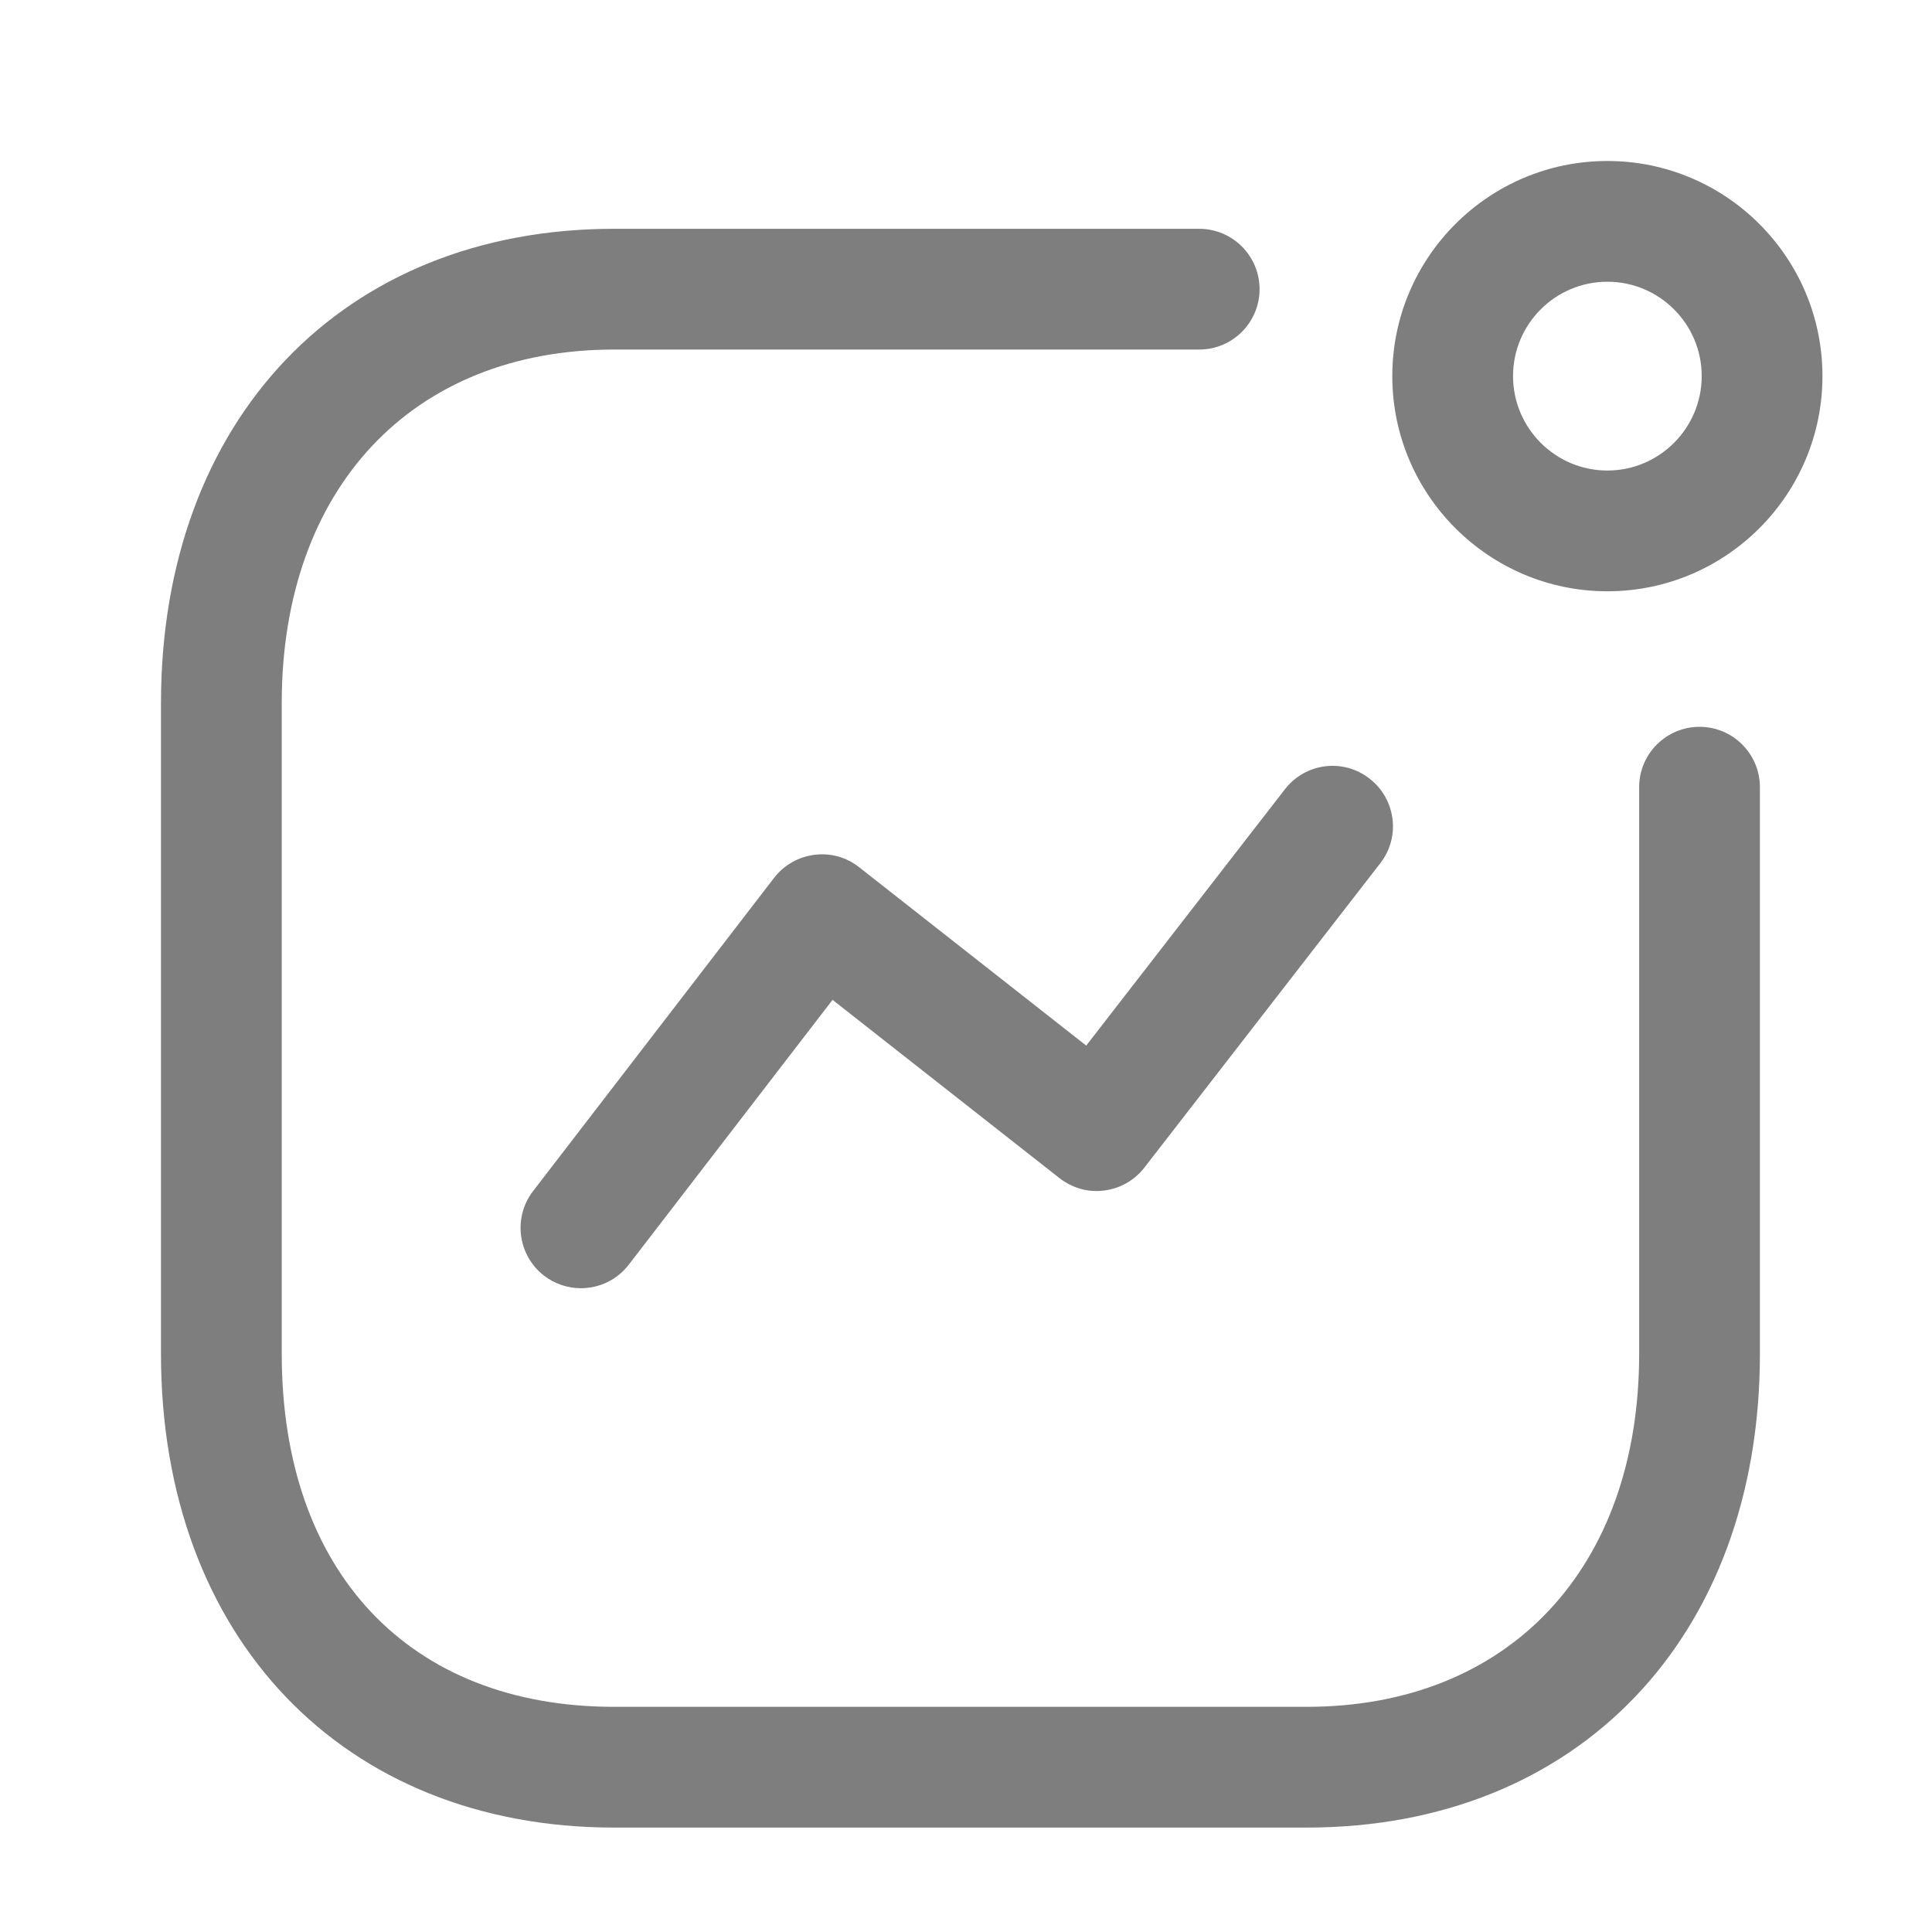
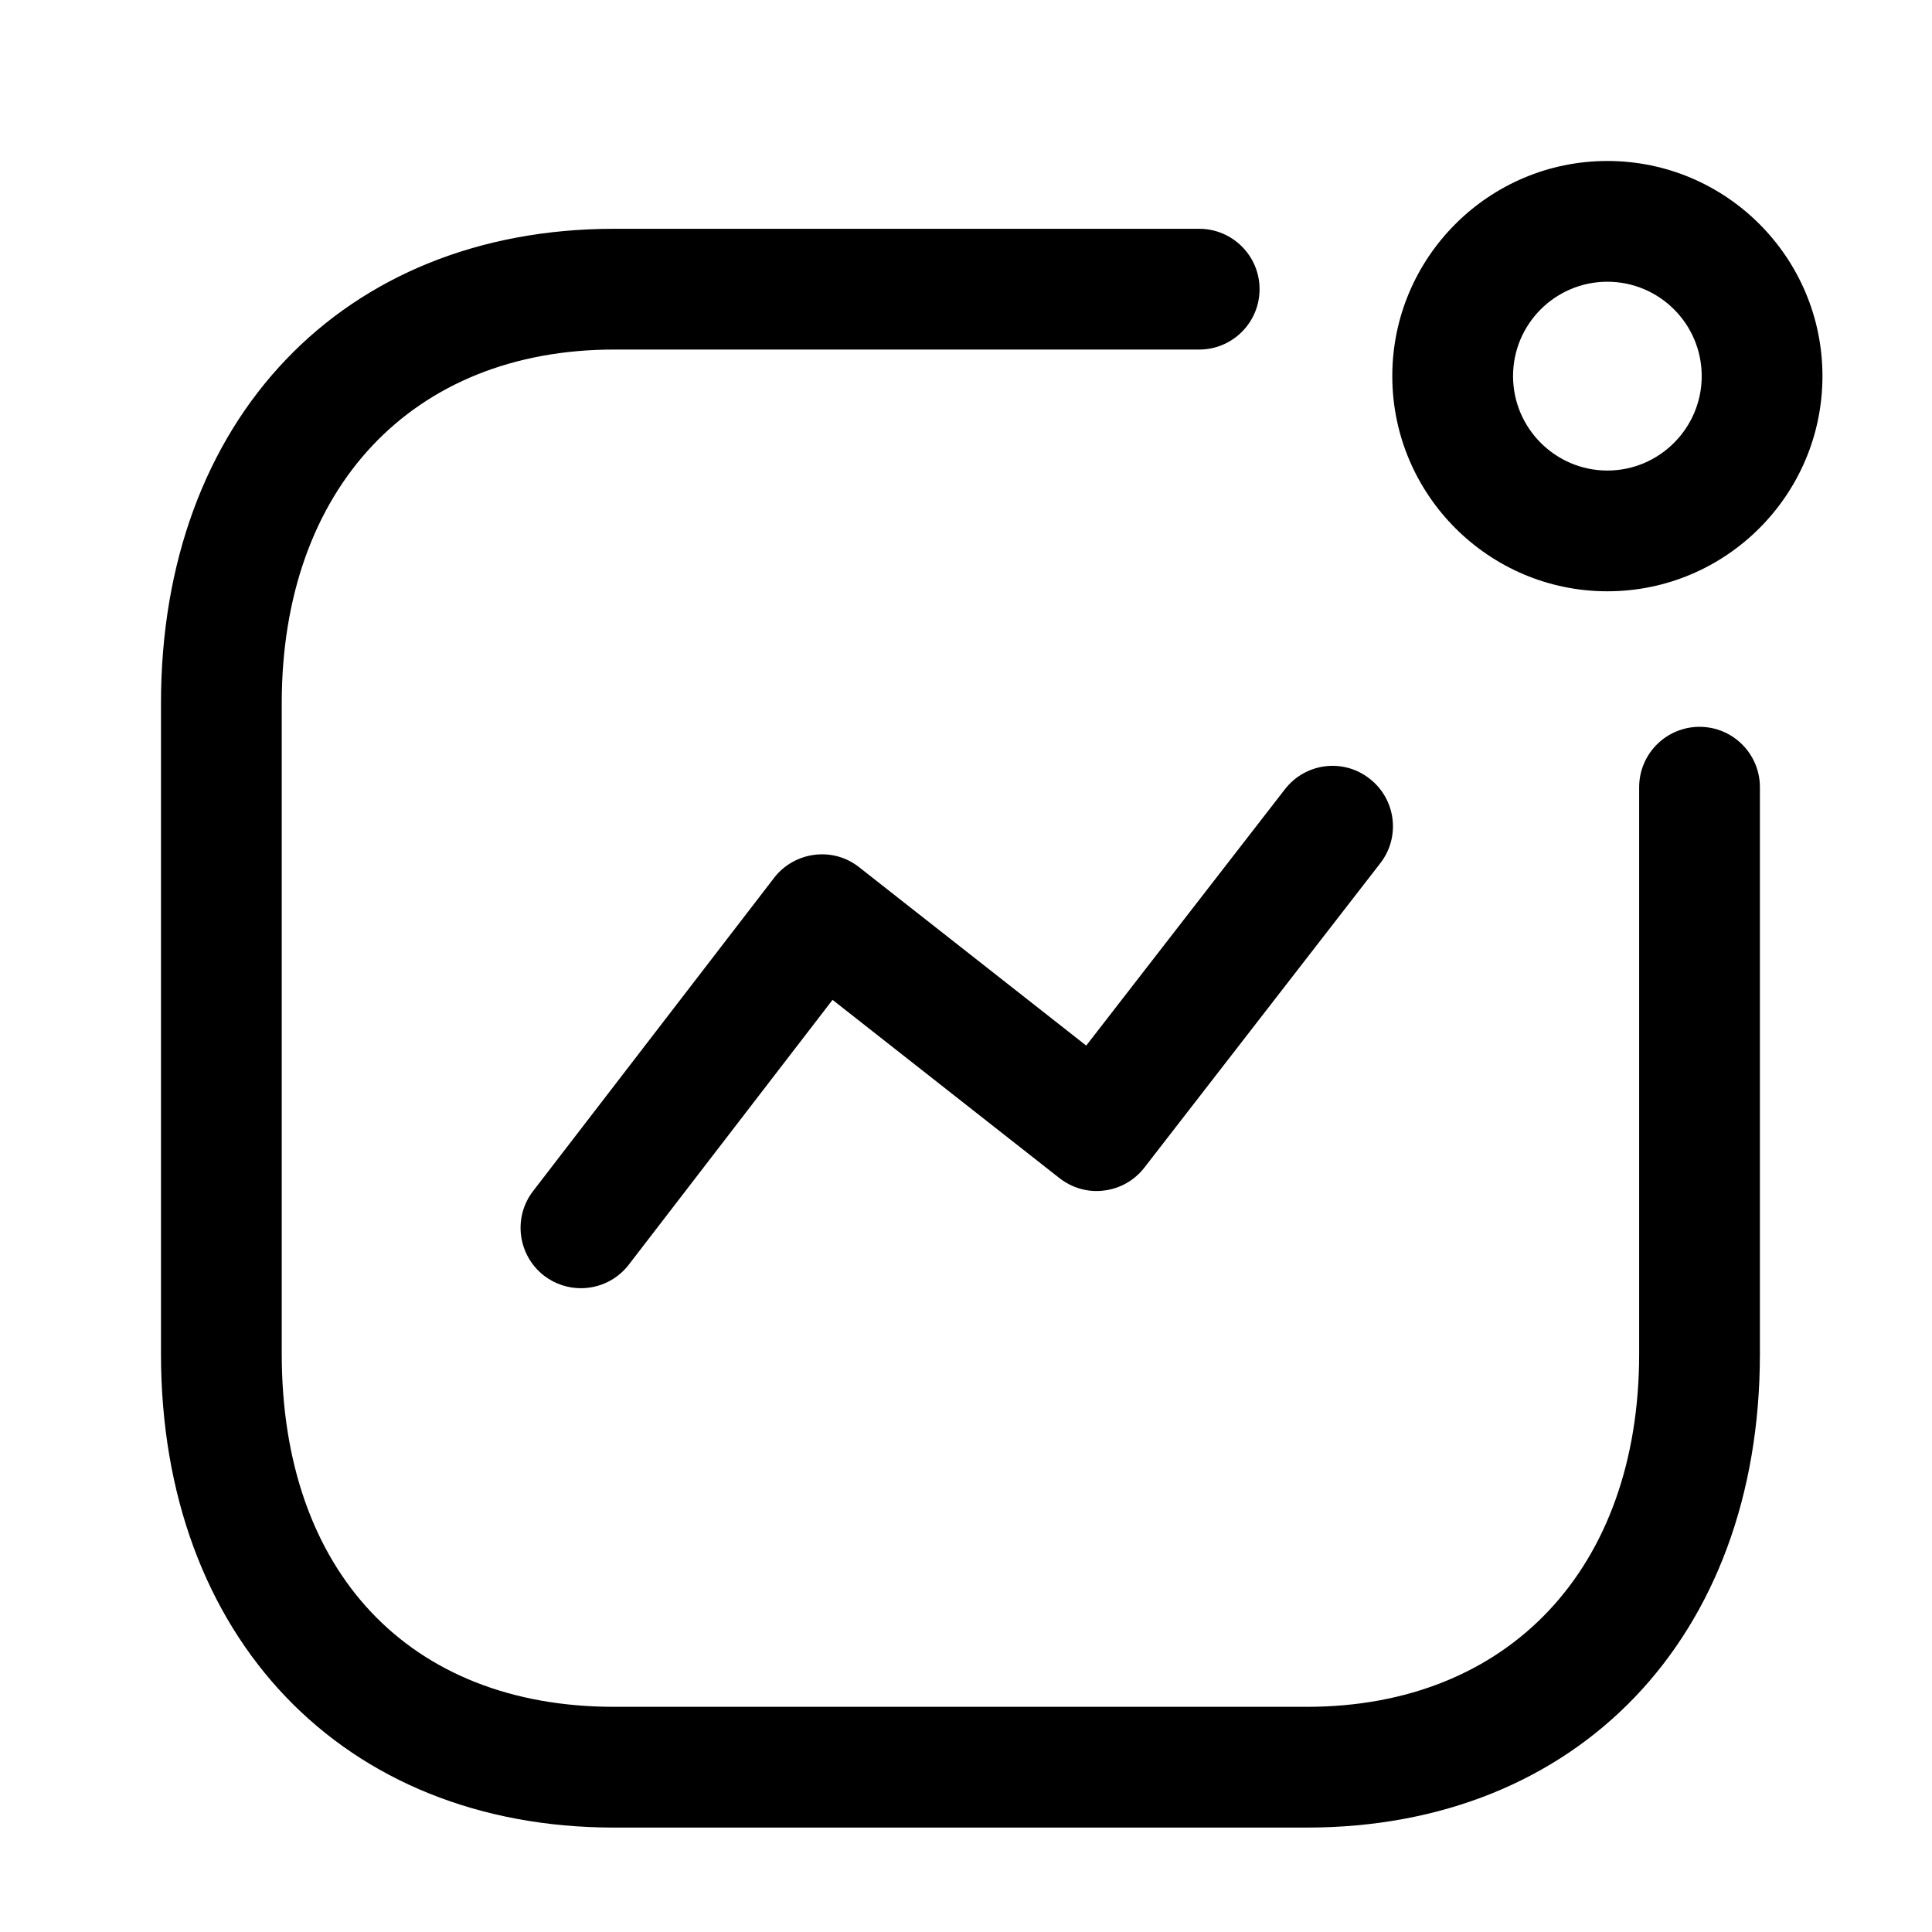
<svg xmlns="http://www.w3.org/2000/svg" width="40" height="40" viewBox="0 0 40 40" fill="none">
-   <path fill-rule="evenodd" clip-rule="evenodd" d="M24.828 4.737C25.518 4.737 26.078 5.297 26.078 5.987C26.078 6.677 25.518 7.237 24.828 7.237H12.715C8.535 7.237 5.833 10.11 5.833 14.56V28.03C5.833 32.538 8.47 35.338 12.715 35.338H27.055C31.235 35.338 33.937 32.47 33.937 28.03V16.298C33.937 15.608 34.497 15.048 35.187 15.048C35.877 15.048 36.437 15.608 36.437 16.298V28.03C36.437 33.897 32.667 37.838 27.055 37.838H12.715C7.103 37.838 3.333 33.897 3.333 28.03V14.56C3.333 8.685 7.103 4.737 12.715 4.737H24.828ZM28.354 16.12C28.901 16.543 29.001 17.328 28.577 17.873L23.694 24.173C23.491 24.436 23.191 24.608 22.861 24.648C22.527 24.693 22.197 24.596 21.934 24.391L17.237 20.701L13.019 26.183C12.772 26.503 12.402 26.671 12.027 26.671C11.761 26.671 11.492 26.586 11.266 26.413C10.719 25.991 10.616 25.206 11.037 24.66L16.026 18.176C16.229 17.911 16.531 17.74 16.861 17.698C17.197 17.655 17.527 17.748 17.789 17.956L22.489 21.648L26.601 16.343C27.024 15.795 27.807 15.693 28.354 16.12ZM33.279 3.333C35.736 3.333 37.732 5.33 37.732 7.787C37.732 10.243 35.736 12.242 33.279 12.242C30.824 12.242 28.826 10.243 28.826 7.787C28.826 5.33 30.824 3.333 33.279 3.333ZM33.279 5.833C32.202 5.833 31.326 6.708 31.326 7.787C31.326 8.863 32.202 9.742 33.279 9.742C34.356 9.742 35.232 8.863 35.232 7.787C35.232 6.708 34.356 5.833 33.279 5.833Z" fill="#7E7E7E" />
+   <path fill-rule="evenodd" clip-rule="evenodd" d="M24.828 4.737C25.518 4.737 26.078 5.297 26.078 5.987C26.078 6.677 25.518 7.237 24.828 7.237H12.715C8.535 7.237 5.833 10.11 5.833 14.56V28.03C5.833 32.538 8.47 35.338 12.715 35.338H27.055C31.235 35.338 33.937 32.47 33.937 28.03V16.298C33.937 15.608 34.497 15.048 35.187 15.048C35.877 15.048 36.437 15.608 36.437 16.298V28.03C36.437 33.897 32.667 37.838 27.055 37.838H12.715C7.103 37.838 3.333 33.897 3.333 28.03V14.56C3.333 8.685 7.103 4.737 12.715 4.737H24.828ZM28.354 16.12C28.901 16.543 29.001 17.328 28.577 17.873L23.694 24.173C23.491 24.436 23.191 24.608 22.861 24.648C22.527 24.693 22.197 24.596 21.934 24.391L17.237 20.701L13.019 26.183C12.772 26.503 12.402 26.671 12.027 26.671C11.761 26.671 11.492 26.586 11.266 26.413C10.719 25.991 10.616 25.206 11.037 24.66L16.026 18.176C16.229 17.911 16.531 17.74 16.861 17.698C17.197 17.655 17.527 17.748 17.789 17.956L22.489 21.648L26.601 16.343C27.024 15.795 27.807 15.693 28.354 16.12ZM33.279 3.333C35.736 3.333 37.732 5.33 37.732 7.787C37.732 10.243 35.736 12.242 33.279 12.242C30.824 12.242 28.826 10.243 28.826 7.787C28.826 5.33 30.824 3.333 33.279 3.333ZM33.279 5.833C32.202 5.833 31.326 6.708 31.326 7.787C31.326 8.863 32.202 9.742 33.279 9.742C34.356 9.742 35.232 8.863 35.232 7.787C35.232 6.708 34.356 5.833 33.279 5.833Z" fill="currentColor" />
</svg>
